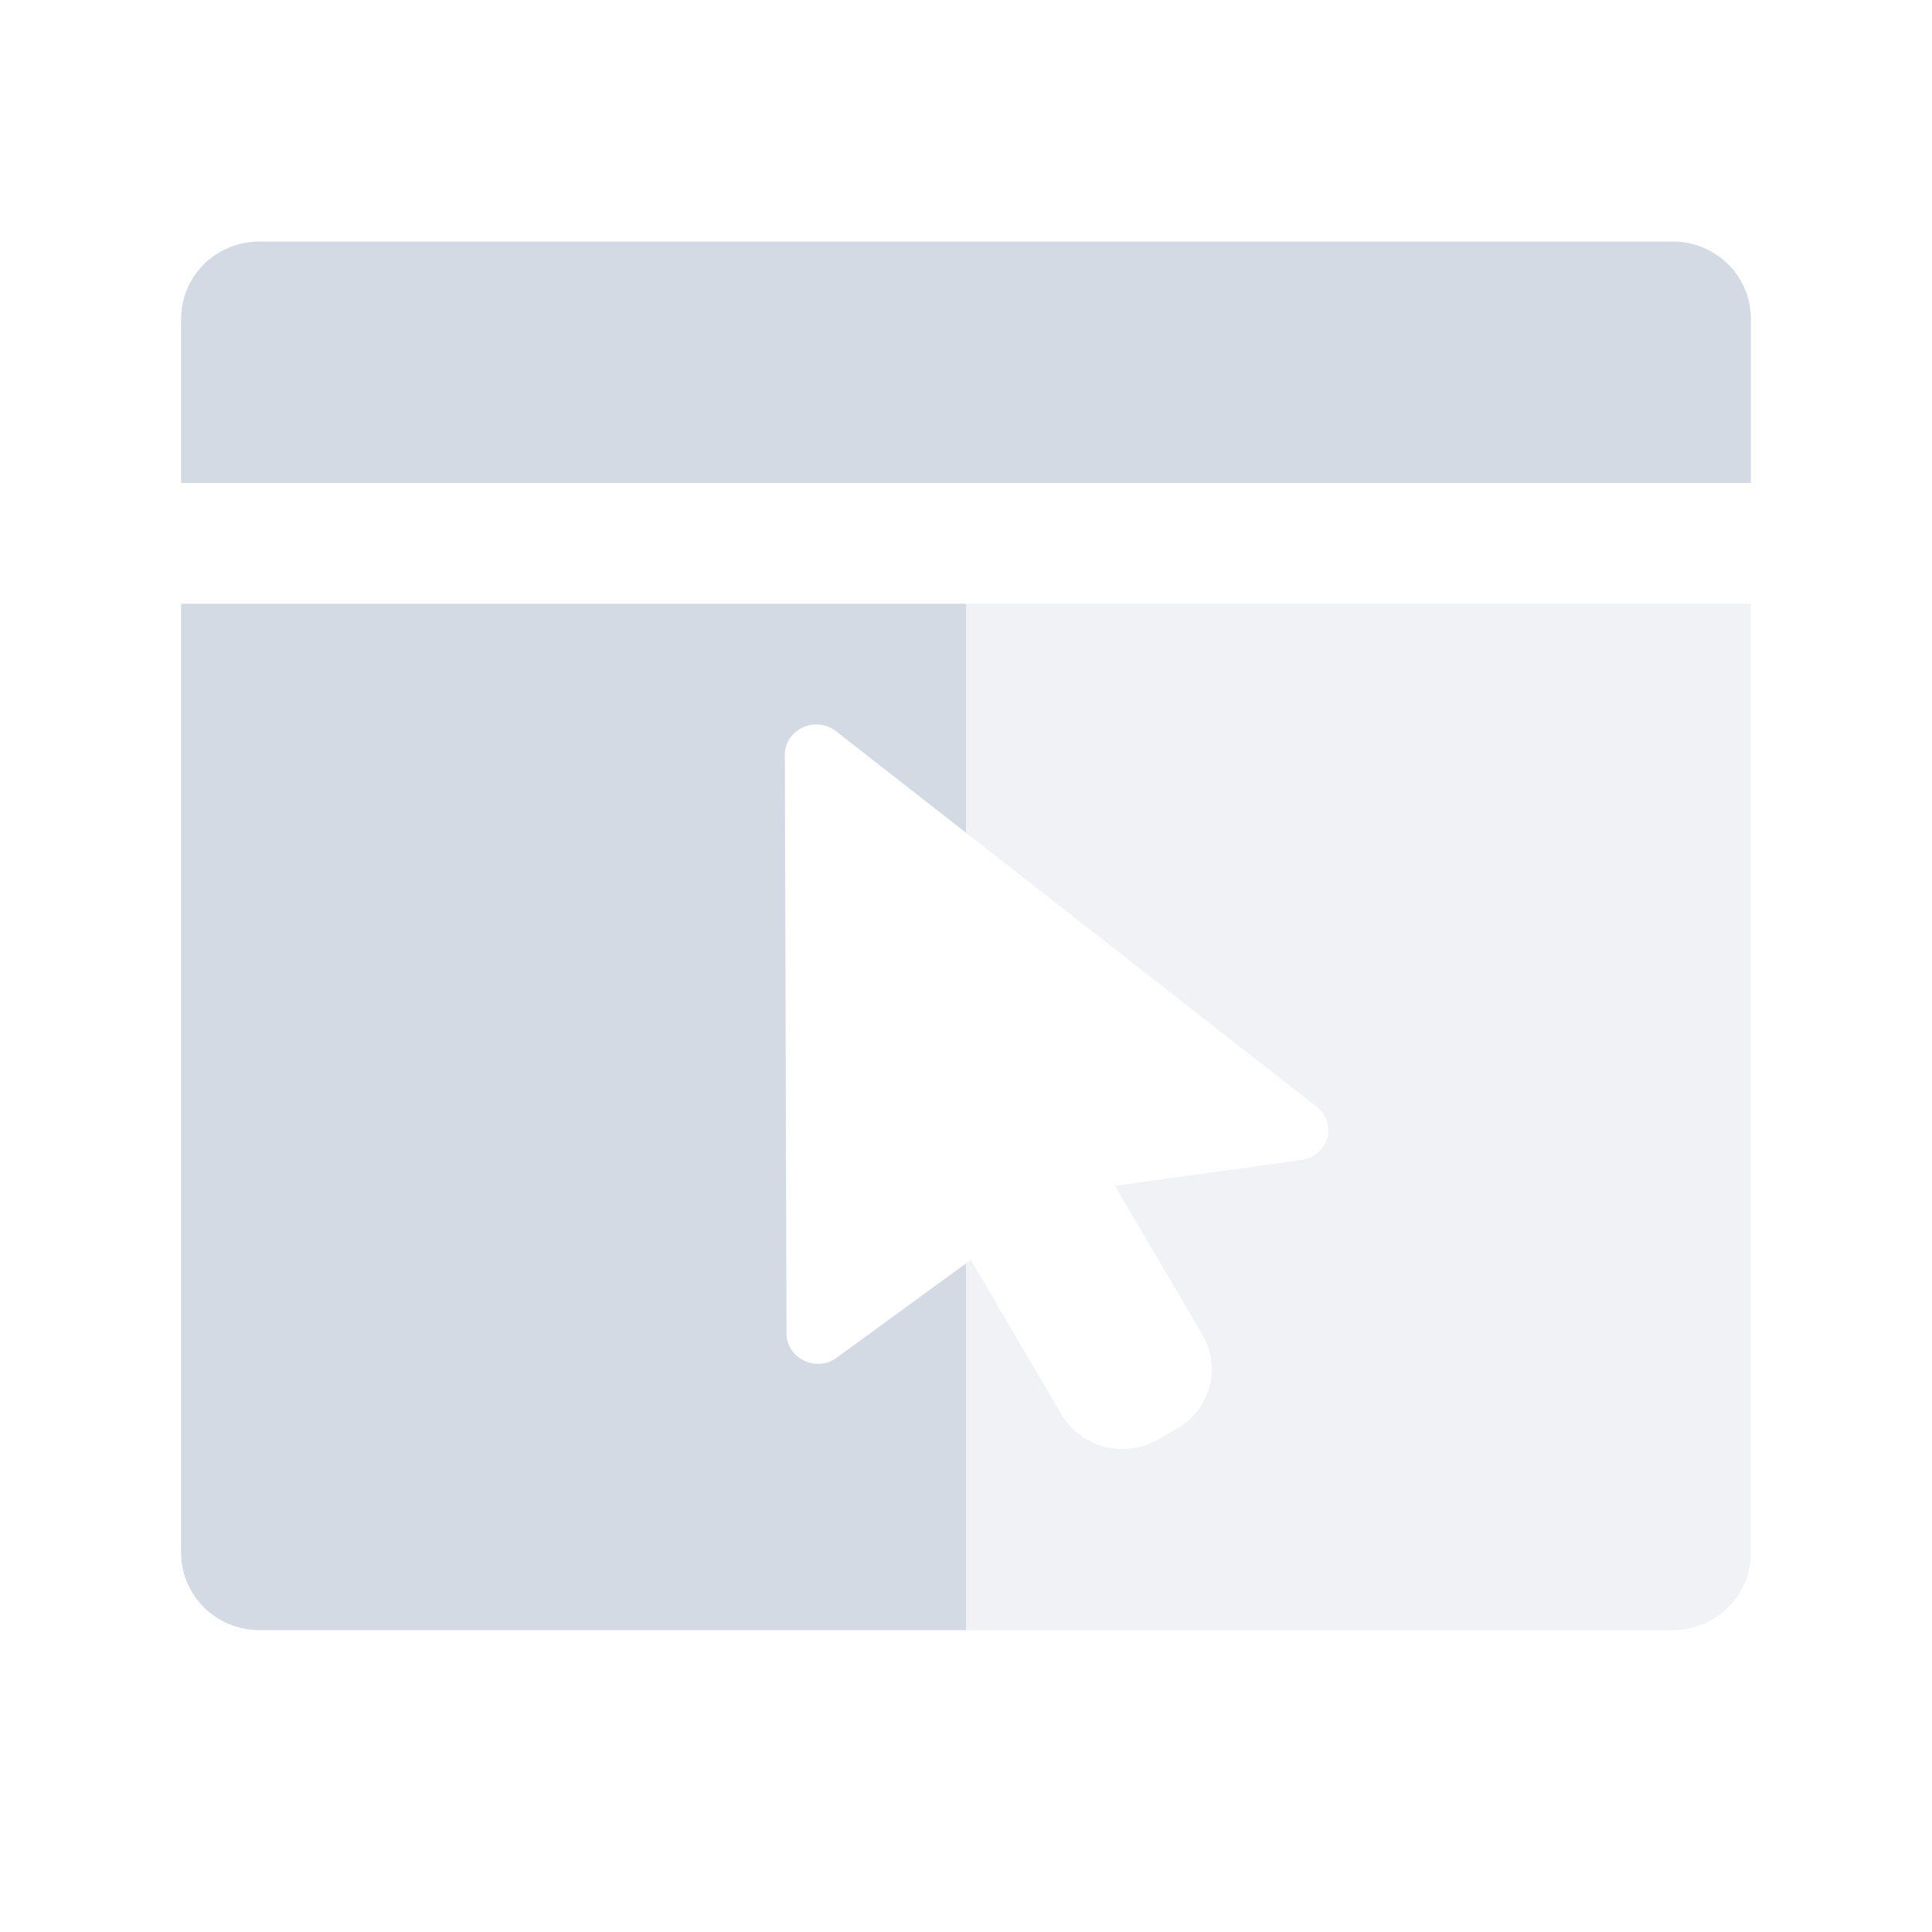
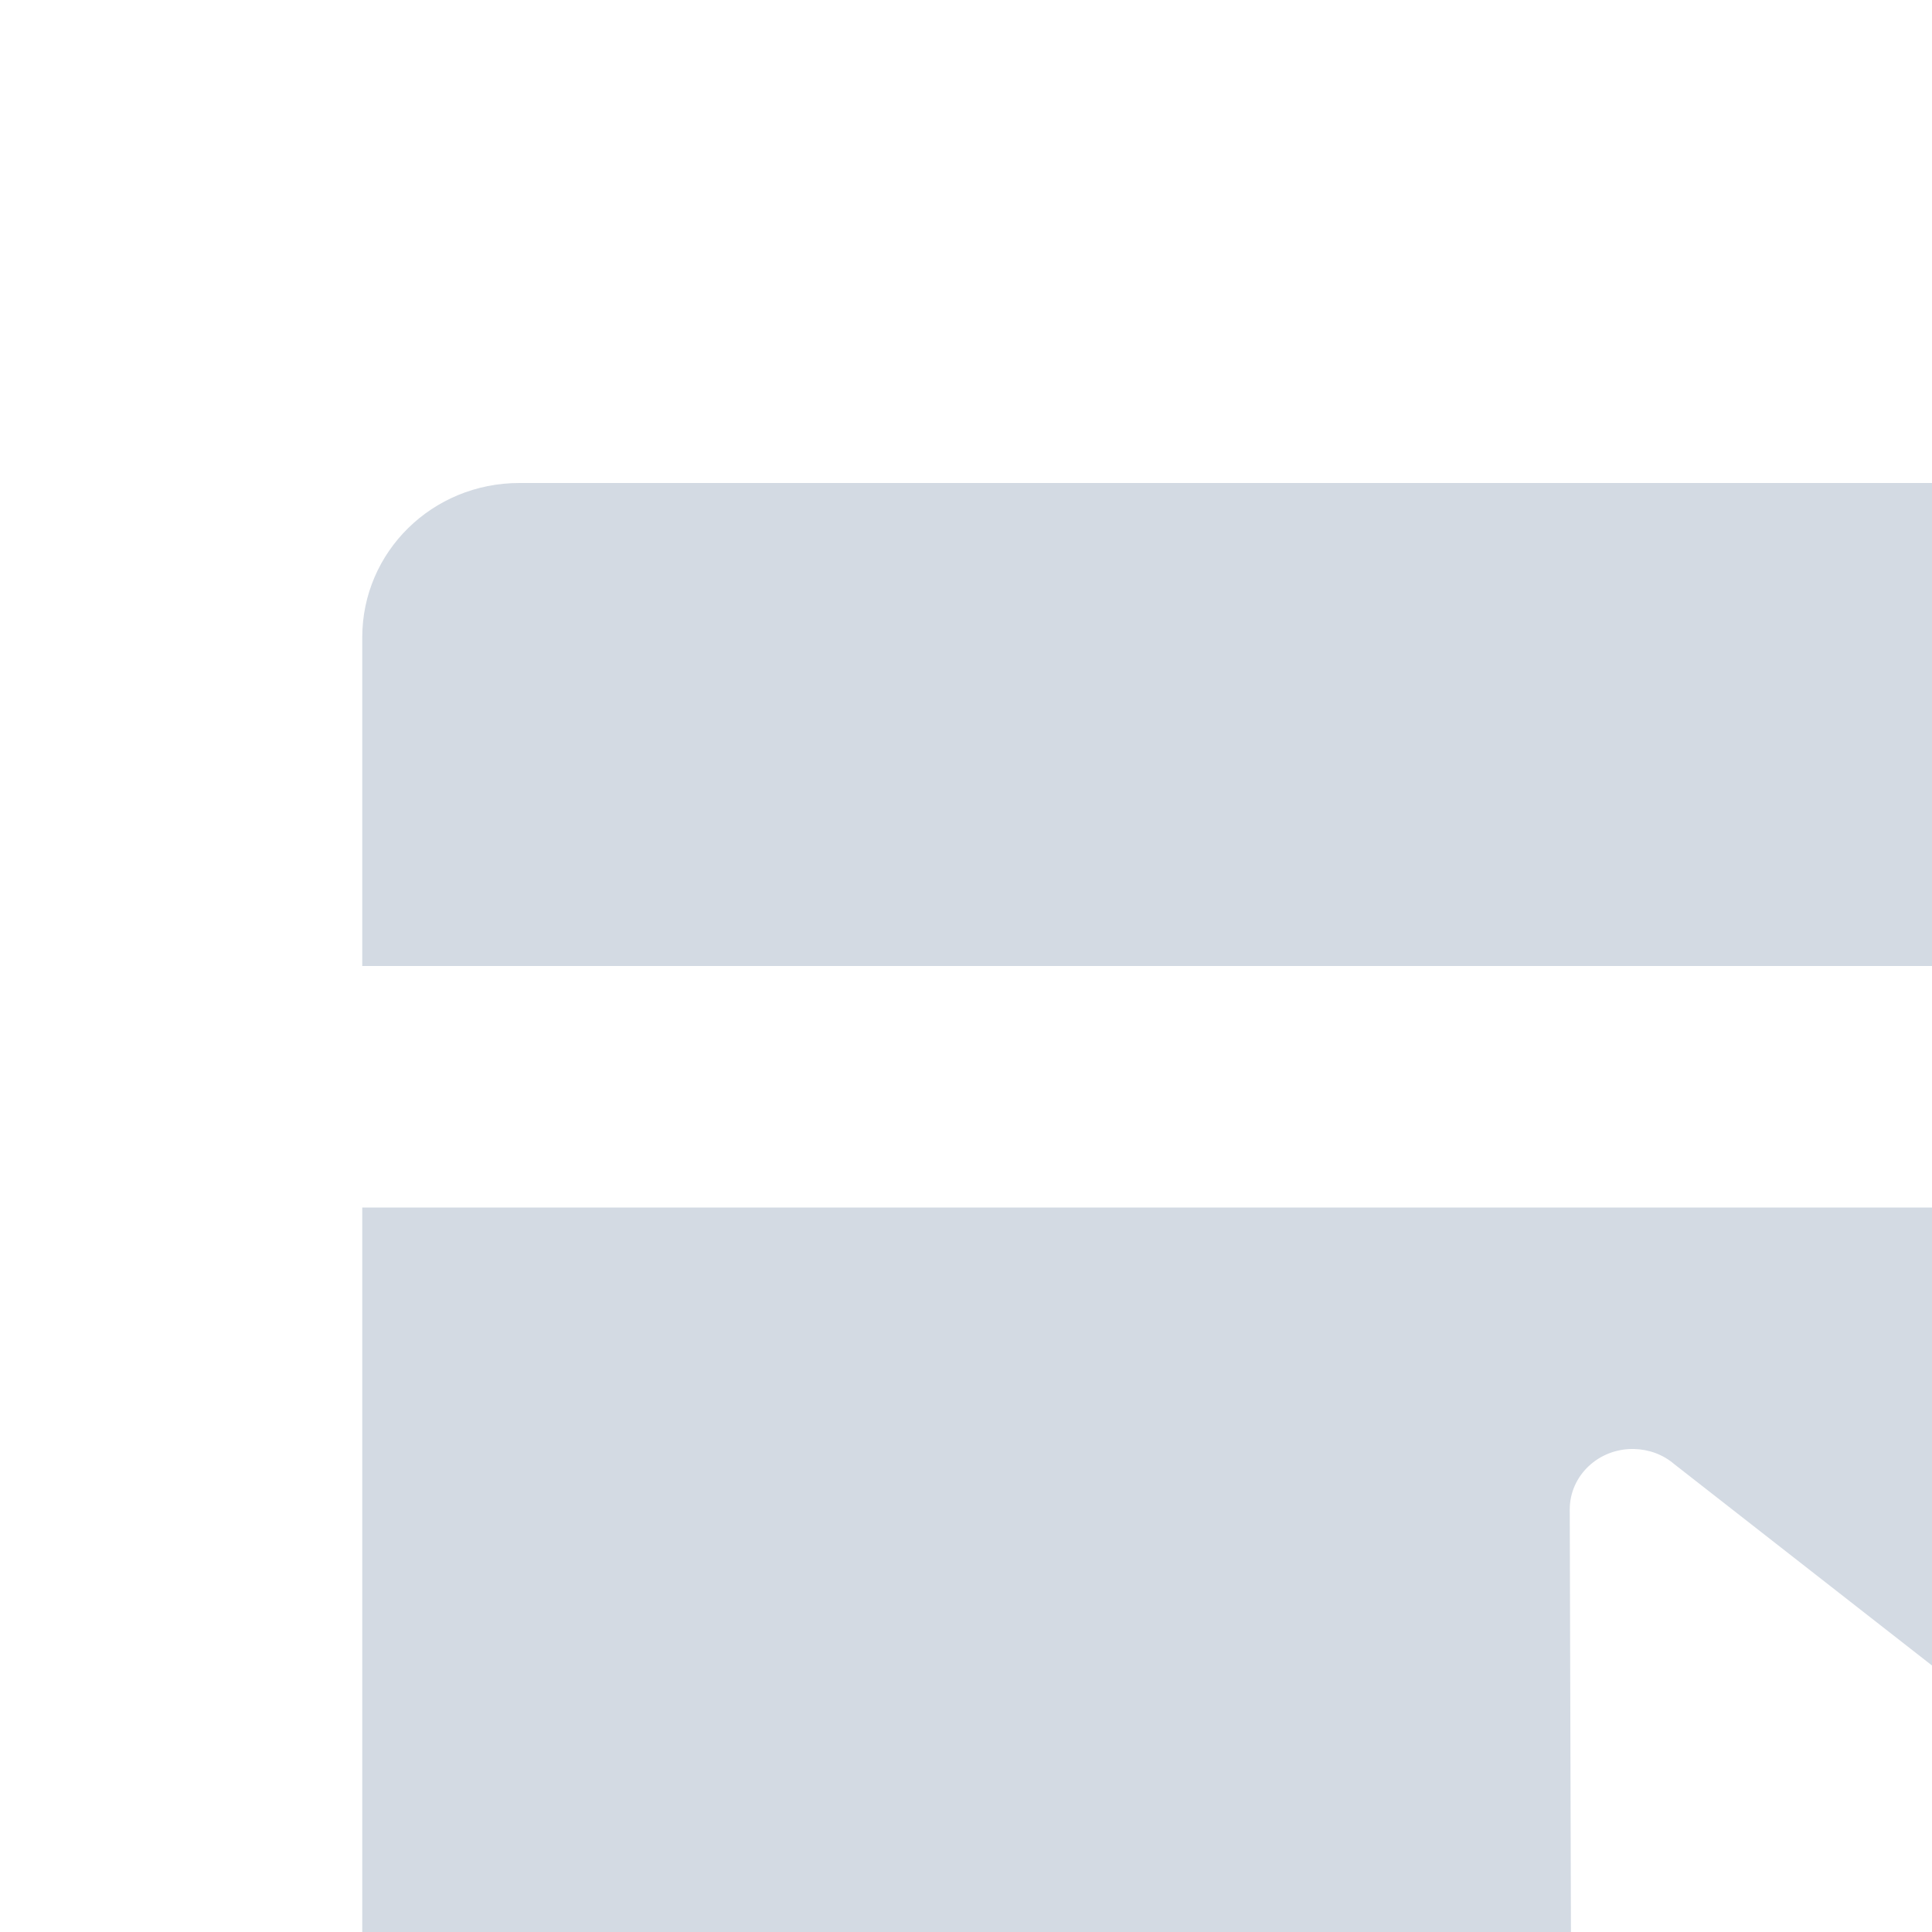
- <svg xmlns="http://www.w3.org/2000/svg" width="32" height="32" version="1">
+ <svg xmlns="http://www.w3.org/2000/svg" width="16" height="16" version="1">
  <defs>
    <style id="current-color-scheme" type="text/css">
   .ColorScheme-Background {color:#000000; } .ColorScheme-ButtonBackground { color:#444a58; } .ColorScheme-Highlight { color:#111810; } .ColorScheme-Text { color:#d3dae3; } .ColorScheme-NegativeText { color:#f44336; } .ColorScheme-PositiveText { color:#4caf50; } .ColorScheme-NeutralText { color:#ff9800; }
  </style>
  </defs>
  <g id="22-22-krusader_user" transform="translate(32,10)">
    <rect style="opacity:0.001" width="16" height="16" x="0" y="0" />
    <path style="fill:currentColor" class="ColorScheme-Text" d="M 2,7 V 18.111 C 2,18.604 2.401,19 2.9,19 H 11 V 14.951 L 9.586,15.98 C 9.36,16.161 9.018,16.007 9.018,15.724 L 9,9.334 C 8.999,9.146 9.16,8.995 9.355,9 9.438,9.002 9.517,9.031 9.578,9.084 L 11,10.195 V 7 Z" />
    <path style="opacity:0.35;fill:currentColor" class="ColorScheme-Text" d="m 11,7 v 3.195 l 3.883,3.035 c 0.22,0.189 0.11,0.538 -0.182,0.578 l -2.057,0.285 0.965,1.641 c 0.215,0.367 0.088,0.833 -0.285,1.045 l -0.207,0.117 c -0.373,0.212 -0.847,0.087 -1.062,-0.279 L 11.053,14.912 11,14.951 V 19 h 8.102 C 19.6,19 20,18.604 20,18.111 V 7 Z" />
    <path style="fill:currentColor" class="ColorScheme-Text" d="M 2.9,3 C 2.401,3 2,3.396 2,3.889 V 6 H 20 V 3.889 C 20,3.396 19.599,3 19.1,3 Z" />
  </g>
  <g id="krusader_user">
-     <rect style="opacity:0.001" width="32" height="32" x="0" y="0" />
+     <rect style="opacity:0.001" width="16" height="16" x="0" y="0" />
    <path style="opacity:0.35;fill:currentColor" class="ColorScheme-Text" d="m 16,10 v 3.793 l 5.826,4.553 c 0.33,0.283 0.165,0.807 -0.273,0.867 l -3.086,0.428 1.447,2.463 c 0.323,0.55 0.132,1.247 -0.428,1.564 l -0.311,0.178 c -0.56,0.318 -1.271,0.132 -1.594,-0.418 L 16.08,20.869 16,20.926 V 27 H 27.703 C 28.423,27 29,26.429 29,25.717 V 10 Z" />
    <path style="fill:currentColor" class="ColorScheme-Text" d="M 4.301,4 C 3.58,4 3,4.57 3,5.279 V 8 H 29 V 5.279 C 29,4.57 28.42,4 27.699,4 Z M 3,10 V 25.717 C 3,26.429 3.58,27 4.301,27 H 16 v -6.074 l -2.121,1.547 c -0.339,0.271 -0.851,0.037 -0.852,-0.387 L 13,12.502 C 12.999,12.22 13.24,11.993 13.533,12 c 0.123,0.003 0.24,0.046 0.332,0.125 L 16,13.793 V 10 Z" />
  </g>
</svg>
